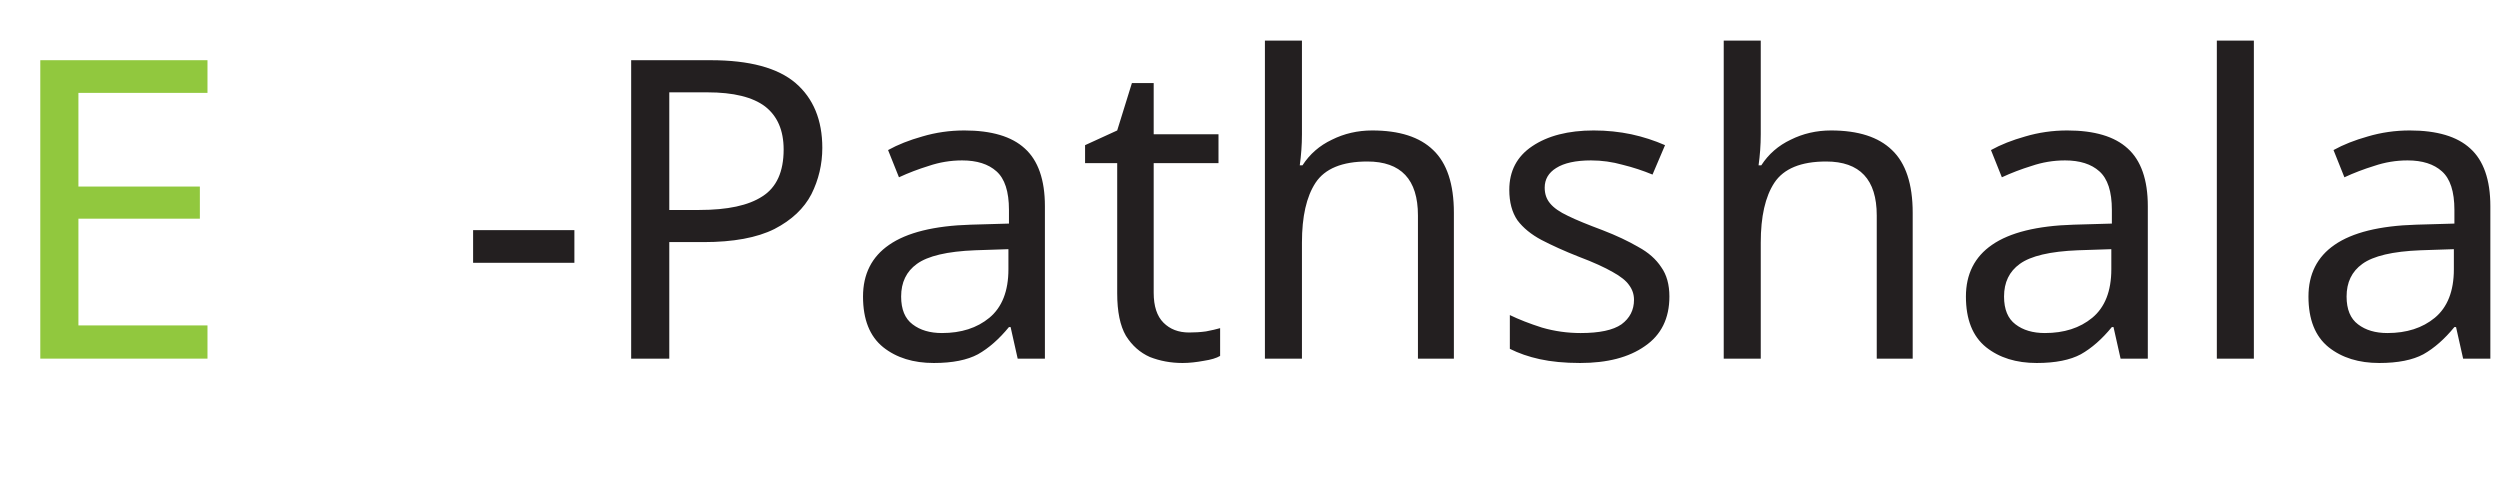
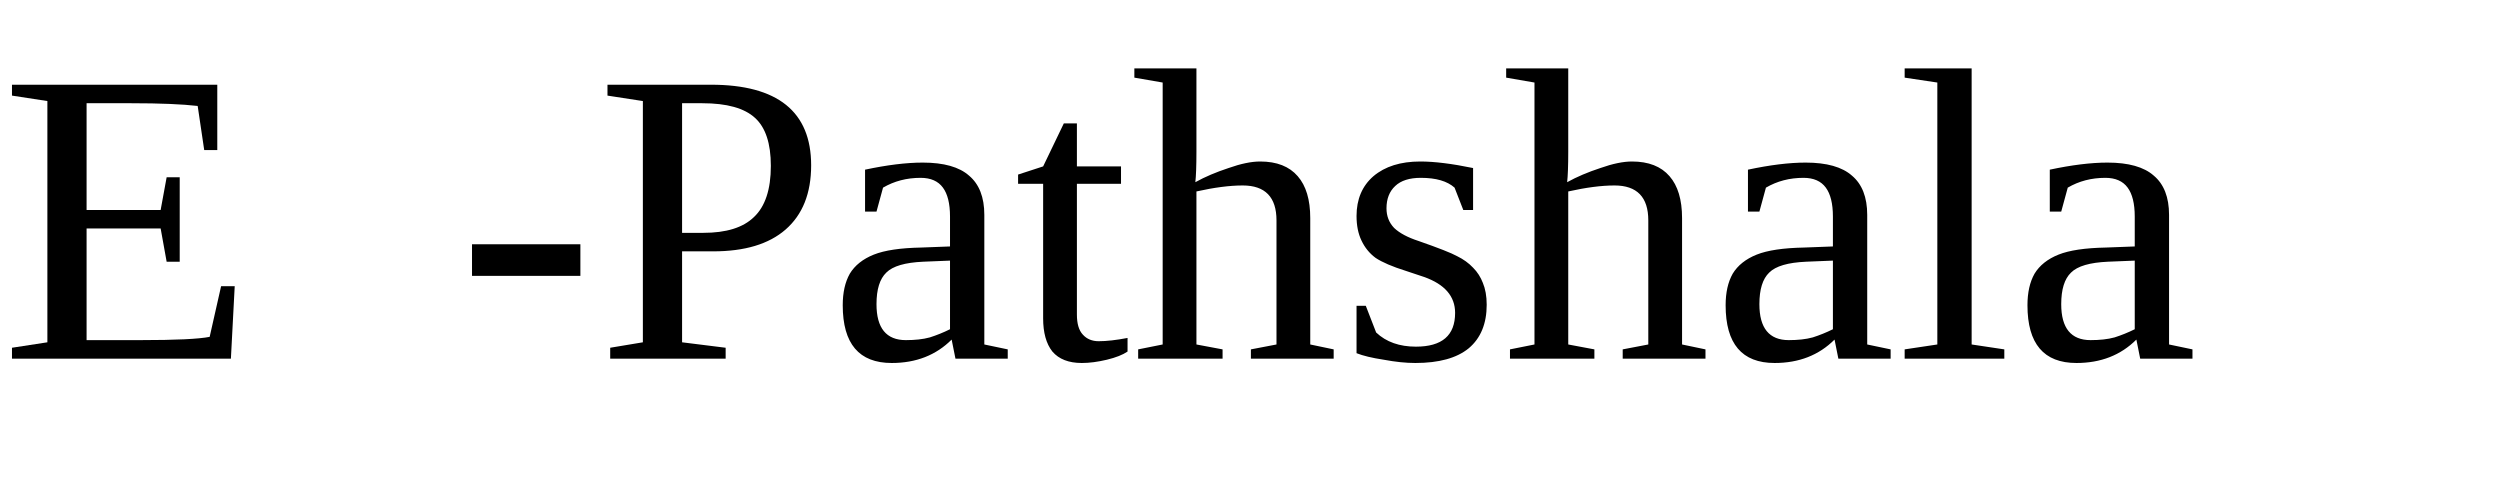
<svg xmlns="http://www.w3.org/2000/svg" id="Layer_1" viewBox="0 0 71.73 13.86">
  <defs>
    <style>.cls-1{font-family:MVBoli, 'MV Boli';font-size:12px;}.cls-2{fill:#91c83e;}.cls-3{fill:#231f20;}</style>
  </defs>
-   <text class="cls-1" transform="translate(0 10.29)">
-     <tspan class="cls-2" x="0" y="0">E </tspan>
-     <tspan class="cls-3" x="13.09" y="0">-Pathshala</tspan>
+   <text className="cls-1" transform="translate(0 10.29)">
+     <tspan className="cls-2" x="0" y="0">E </tspan>
+     <tspan className="cls-3" x="13.09" y="0">-Pathshala</tspan>
  </text>
</svg>
